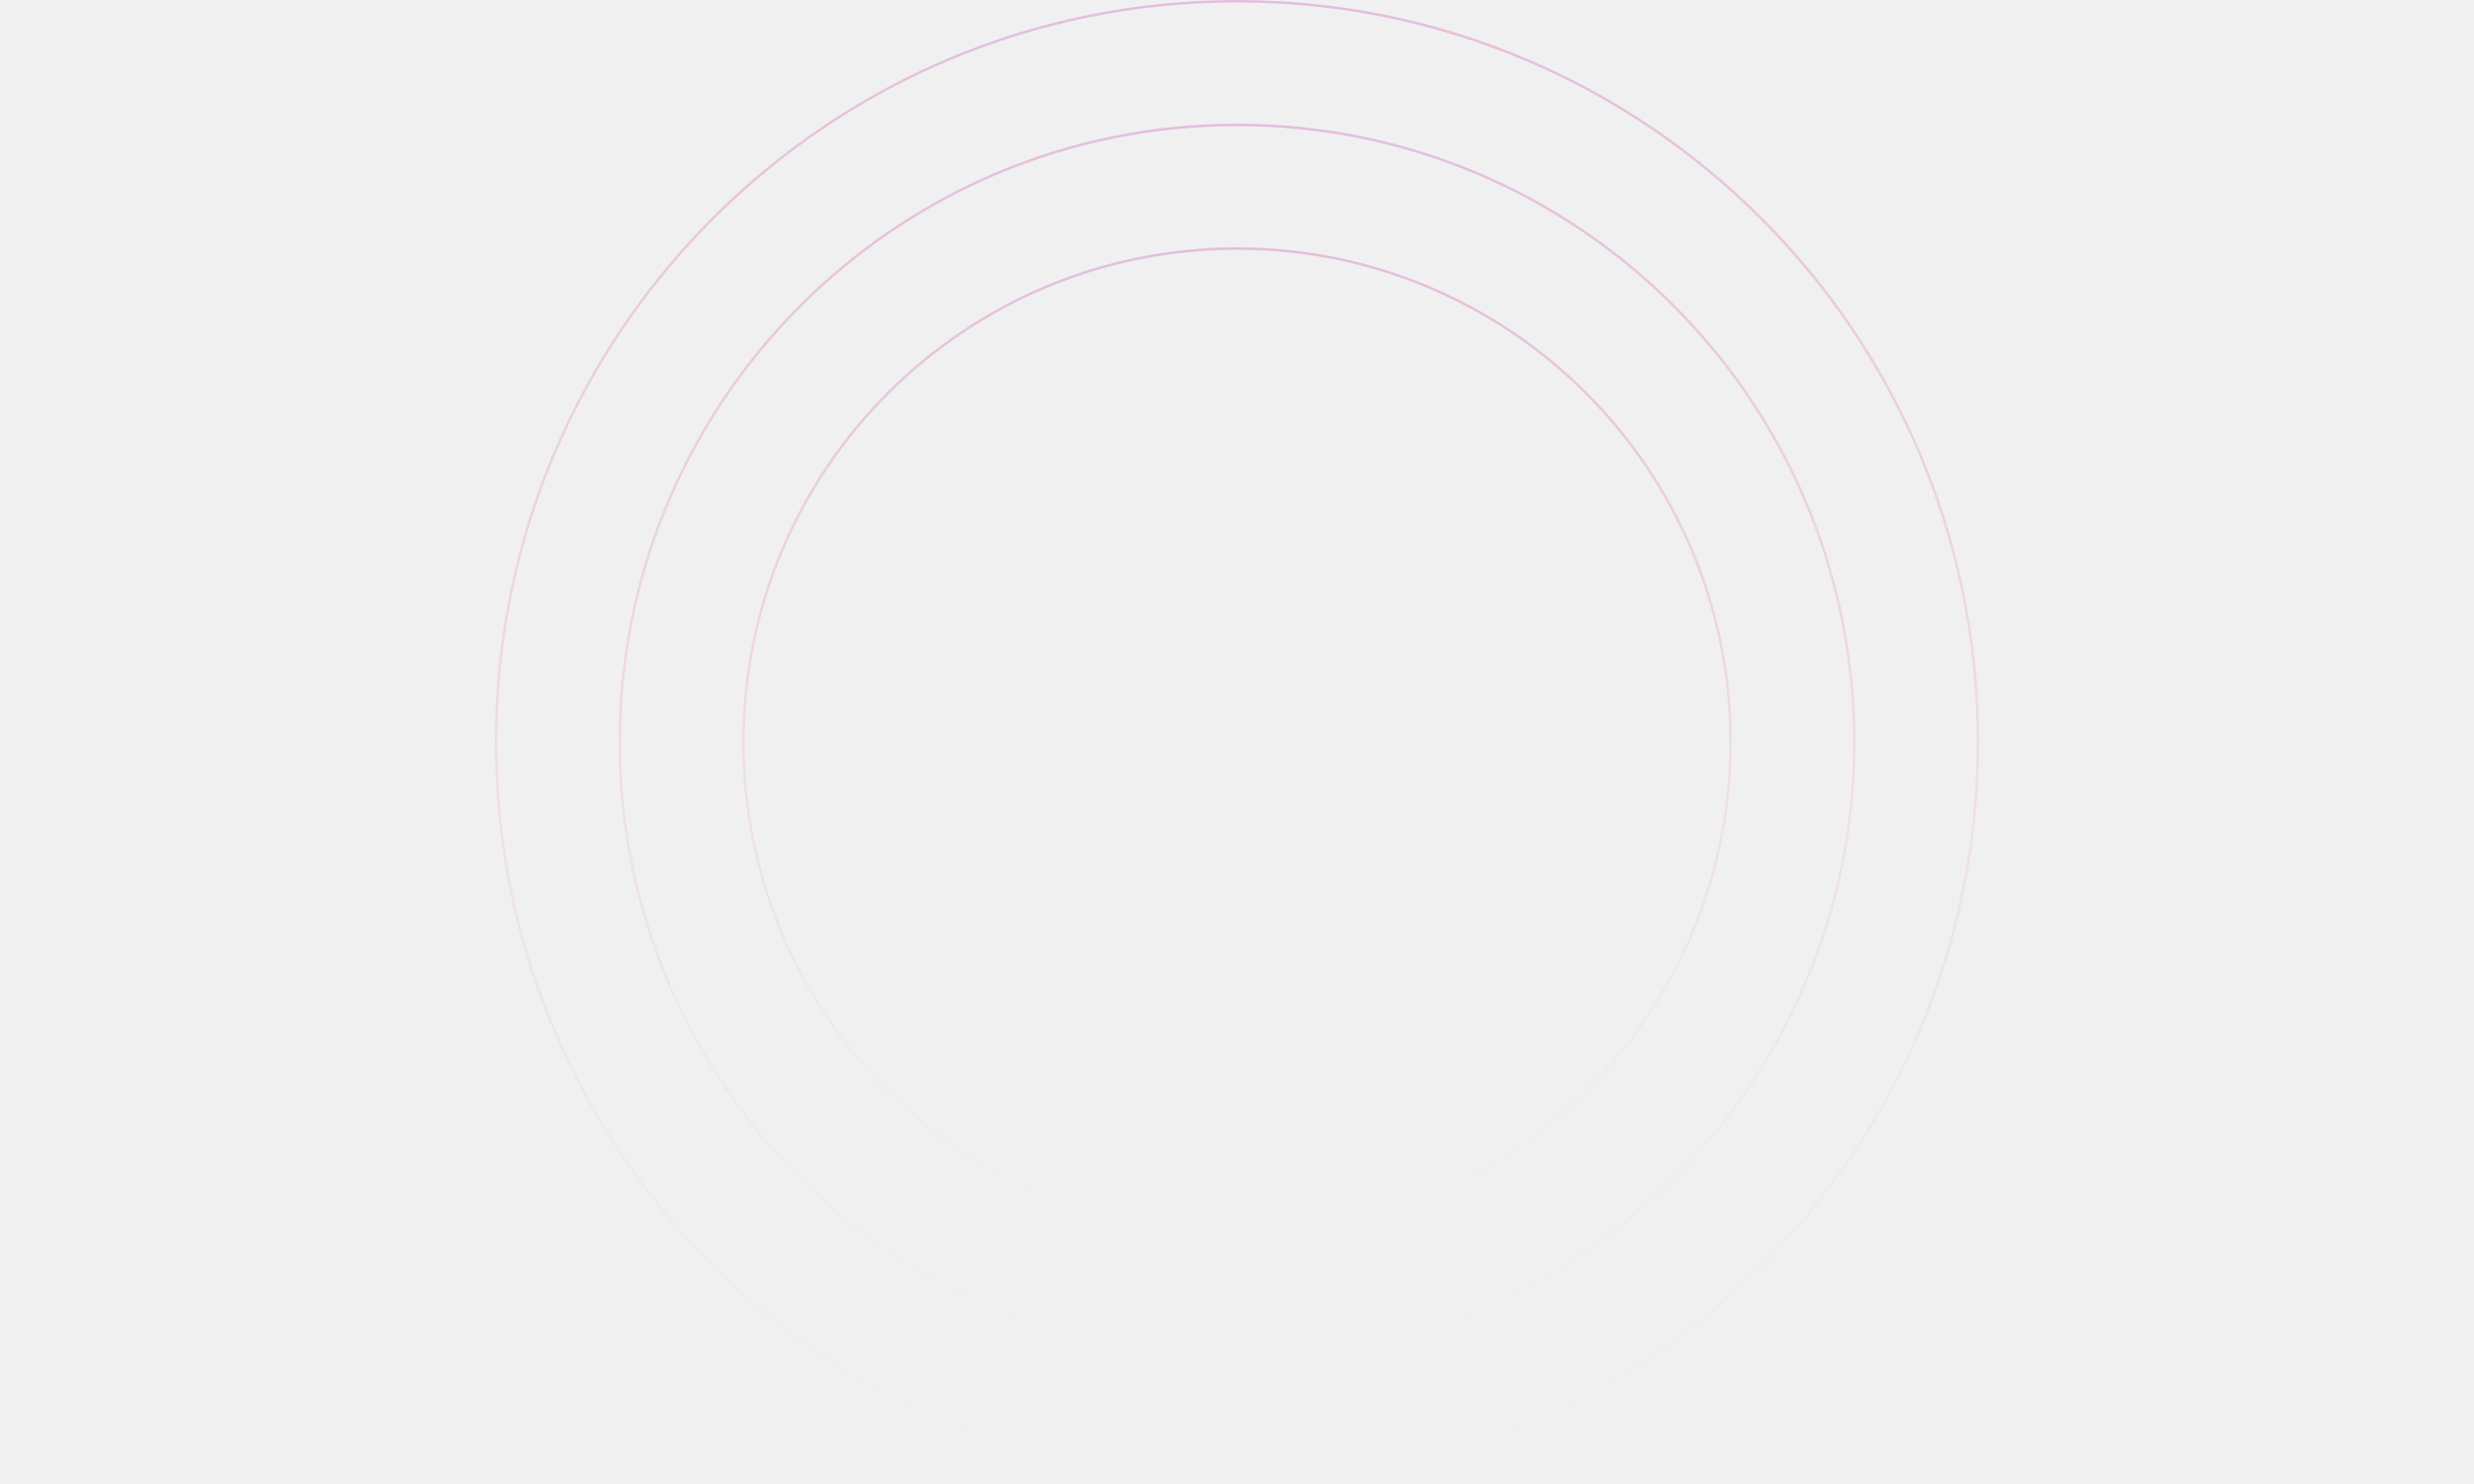
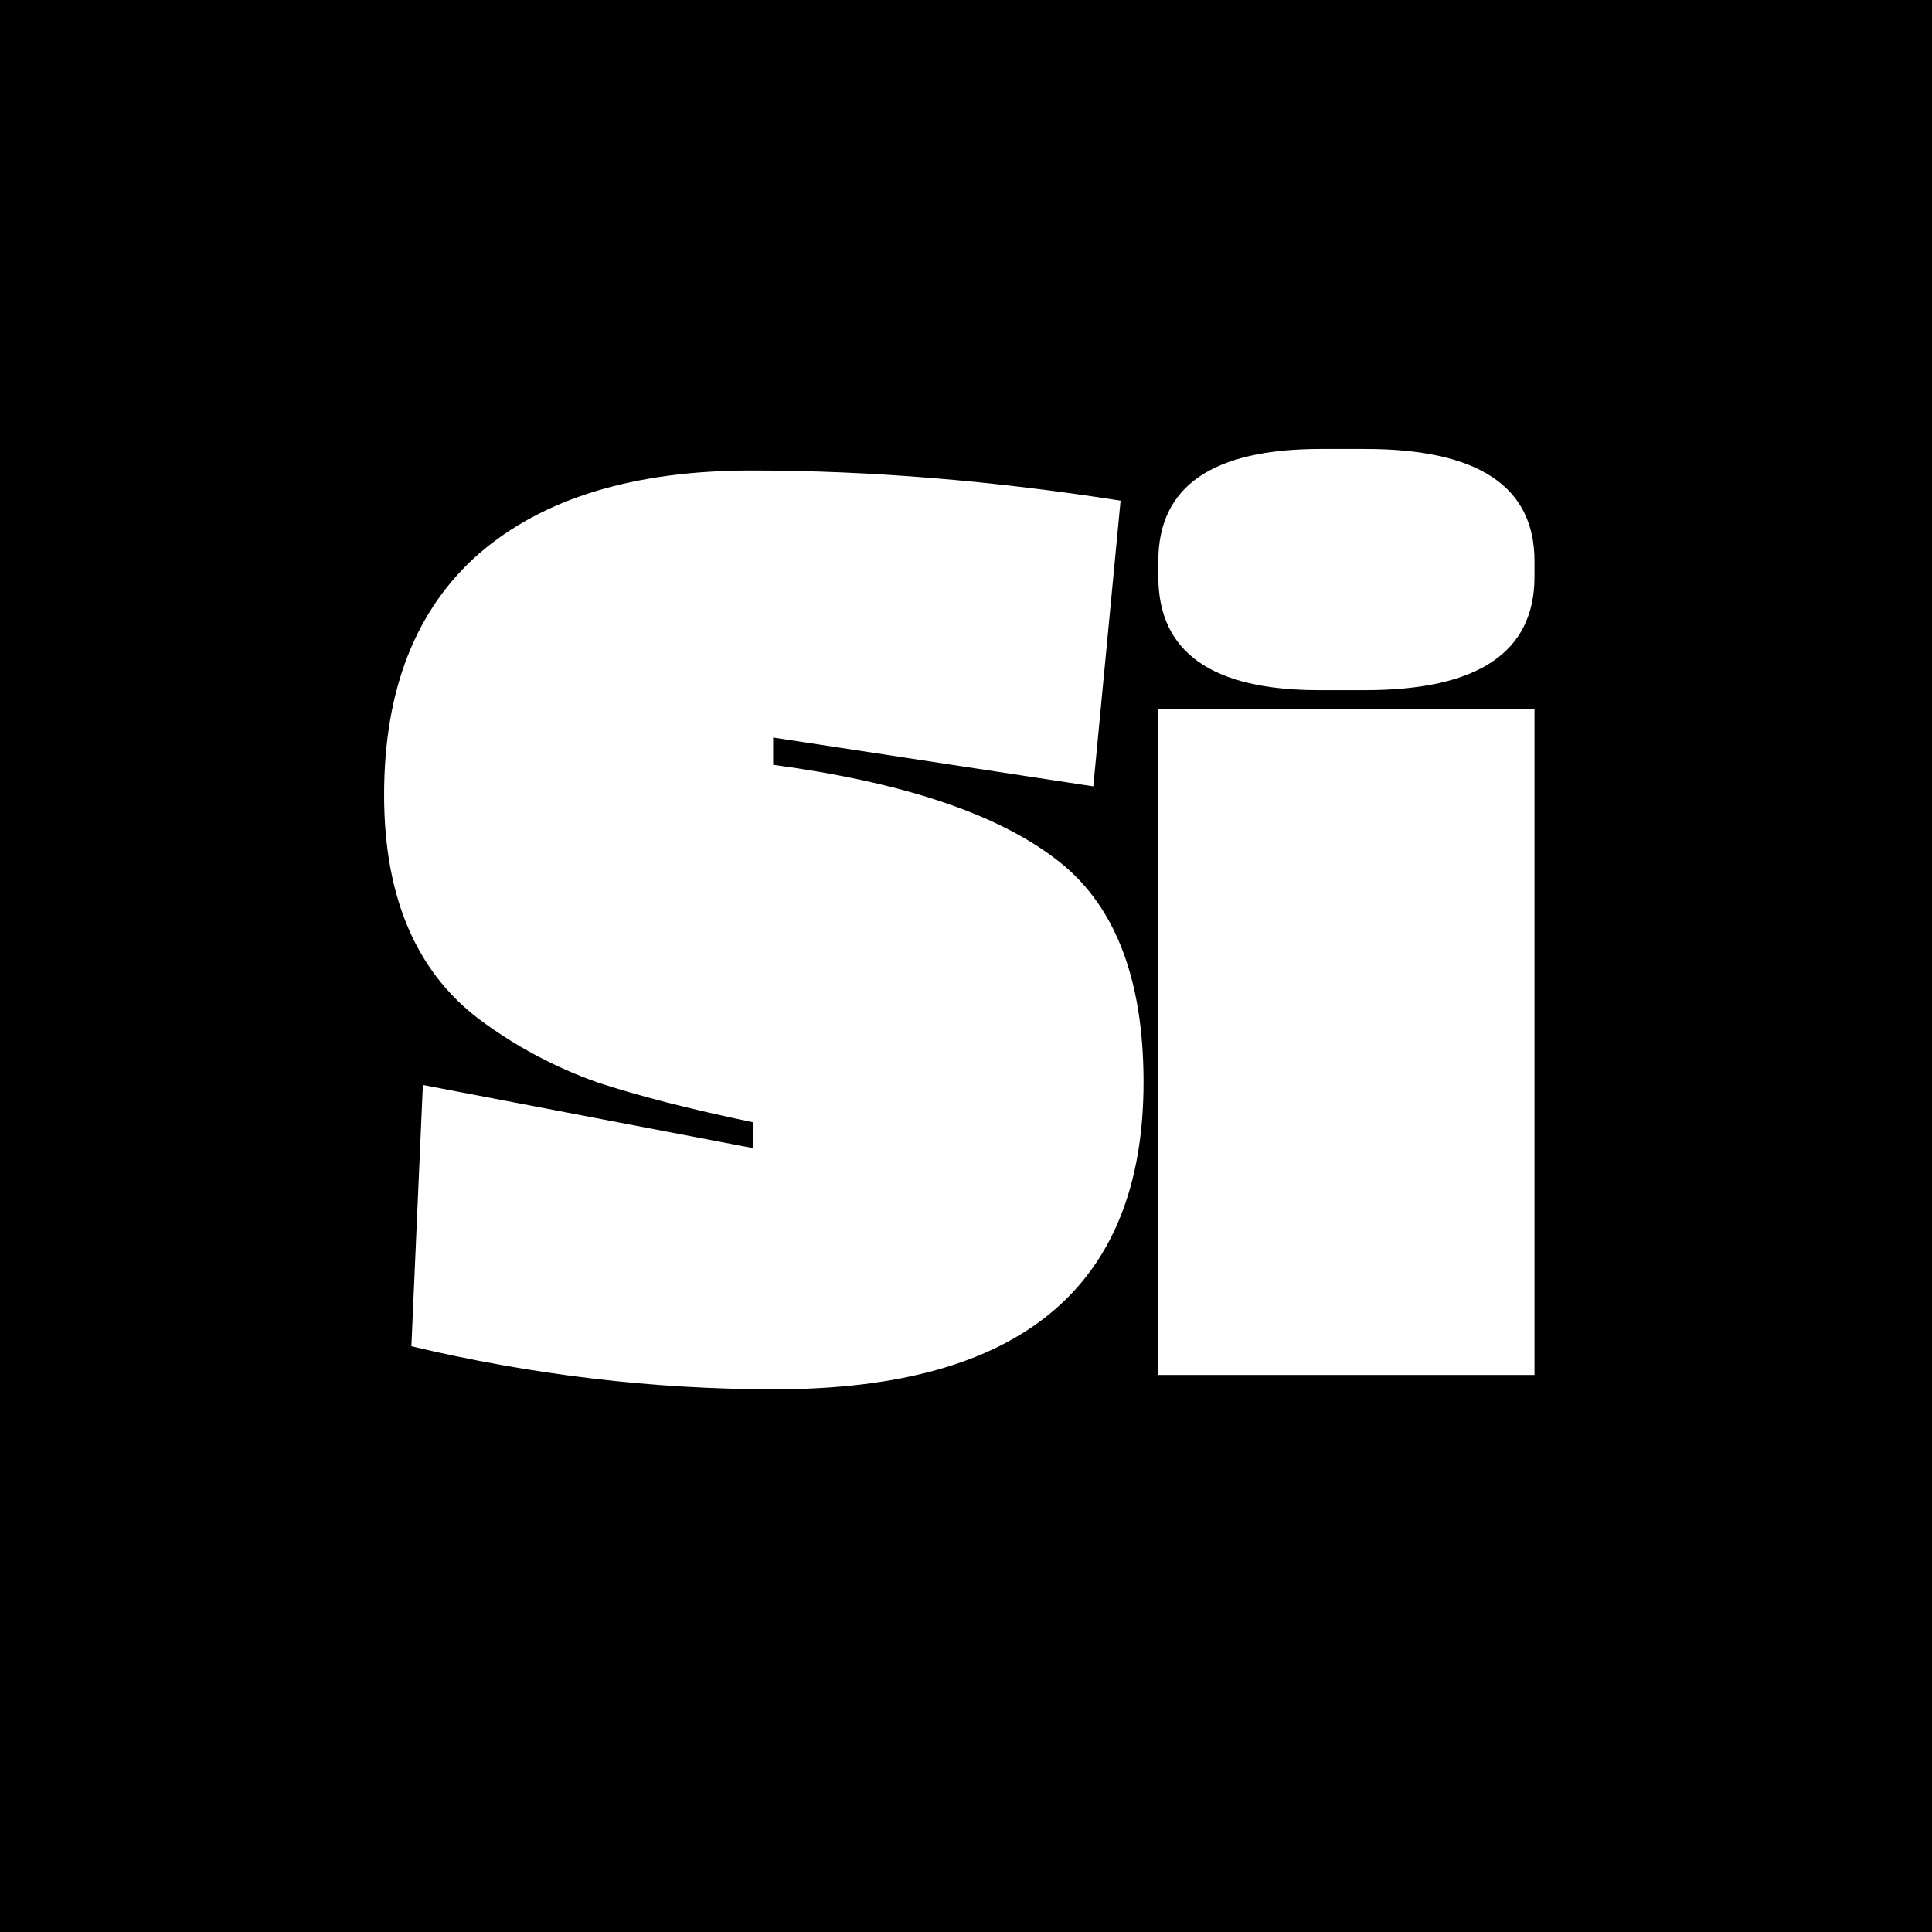
- <svg xmlns="http://www.w3.org/2000/svg" width="1000" height="600" viewBox="0 0 1000 600" fill="none">
-   <g opacity="0.5">
-     <circle cx="500" cy="300" r="299.5" stroke="url(#paint0_linear_103_3)" stroke-opacity="0.5" />
-     <circle cx="500" cy="300" r="249.5" stroke="url(#paint1_linear_103_3)" stroke-opacity="0.5" />
-     <circle cx="500" cy="300" r="199.5" stroke="url(#paint2_linear_103_3)" stroke-opacity="0.5" />
-   </g>
-   <defs>
-     <linearGradient id="paint0_linear_103_3" x1="500" y1="0" x2="500" y2="600" gradientUnits="userSpaceOnUse">
-       <stop stop-color="#BE229C" />
-       <stop offset="1" stop-color="#F3867E" stop-opacity="0" />
-     </linearGradient>
-     <linearGradient id="paint1_linear_103_3" x1="500" y1="50" x2="500" y2="550" gradientUnits="userSpaceOnUse">
-       <stop stop-color="#BE229C" />
-       <stop offset="1" stop-color="#F3867E" stop-opacity="0" />
-     </linearGradient>
-     <linearGradient id="paint2_linear_103_3" x1="500" y1="100" x2="500" y2="500" gradientUnits="userSpaceOnUse">
-       <stop stop-color="#BE229C" />
-       <stop offset="1" stop-color="#F3867E" stop-opacity="0" />
-     </linearGradient>
-   </defs>
+ <svg xmlns="http://www.w3.org/2000/svg" width="1343" height="1343" viewBox="0 0 1343 1343" fill="none">
+   <rect width="1343" height="1343" fill="black" />
+   <path d="M794.924 752.196C794.924 894.572 709.431 965.76 538.447 965.76C453.952 965.76 369.79 955.781 285.961 935.821L293.945 754.192L523.477 798.102V780.139C478.901 770.824 442.642 761.51 414.699 752.196C386.756 742.216 360.809 728.577 336.858 711.279C290.286 678.014 267 625.121 267 552.603C267 479.418 288.955 423.532 332.866 384.944C377.441 346.356 440.646 327.062 522.479 327.062C604.312 327.062 689.805 334.048 778.956 348.02L759.995 546.615L537.449 512.684V531.645C626.6 543.621 691.801 565.243 733.05 596.513C774.299 627.117 794.924 679.012 794.924 752.196ZM1066.67 955.781H805.2V492.725H1066.67V955.781ZM805.2 400.912V389.934C805.2 338.04 842.79 312.093 917.97 312.093H948.906C1027.41 312.093 1066.67 338.04 1066.67 389.934V400.912C1066.67 453.471 1027.41 479.751 948.906 479.751H916.972C842.457 479.751 805.2 453.471 805.2 400.912Z" fill="white" />
</svg>
